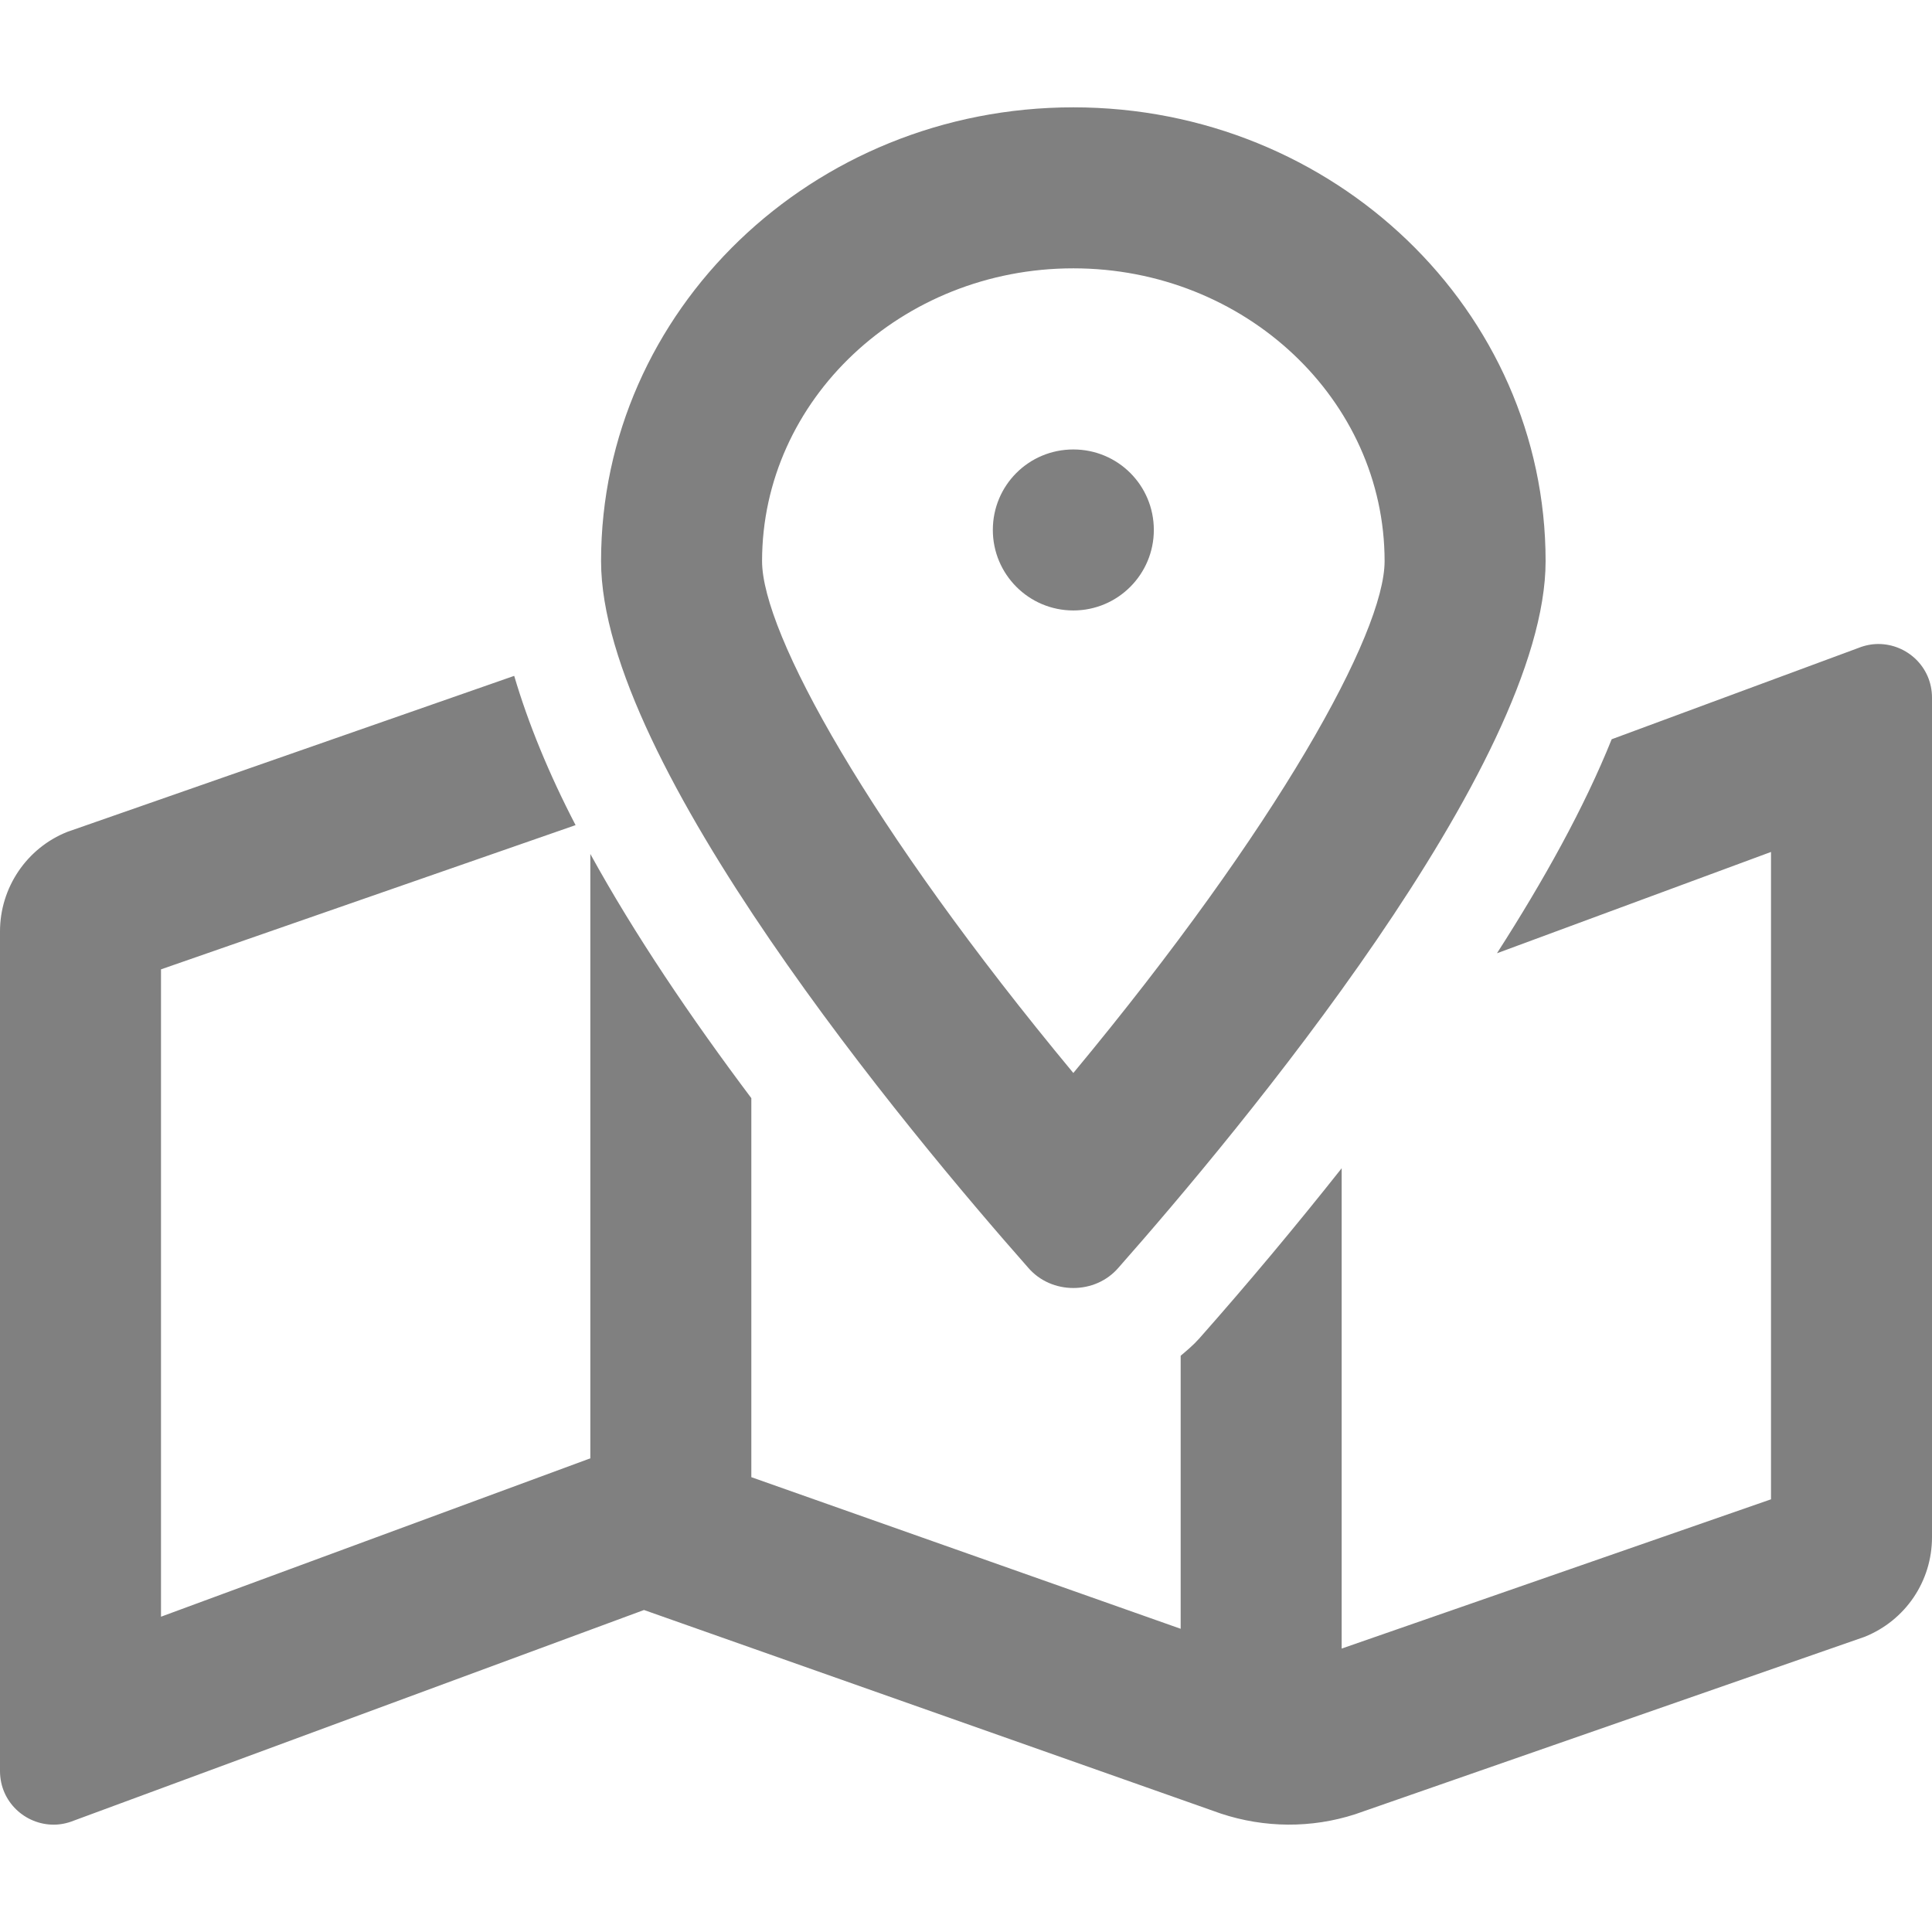
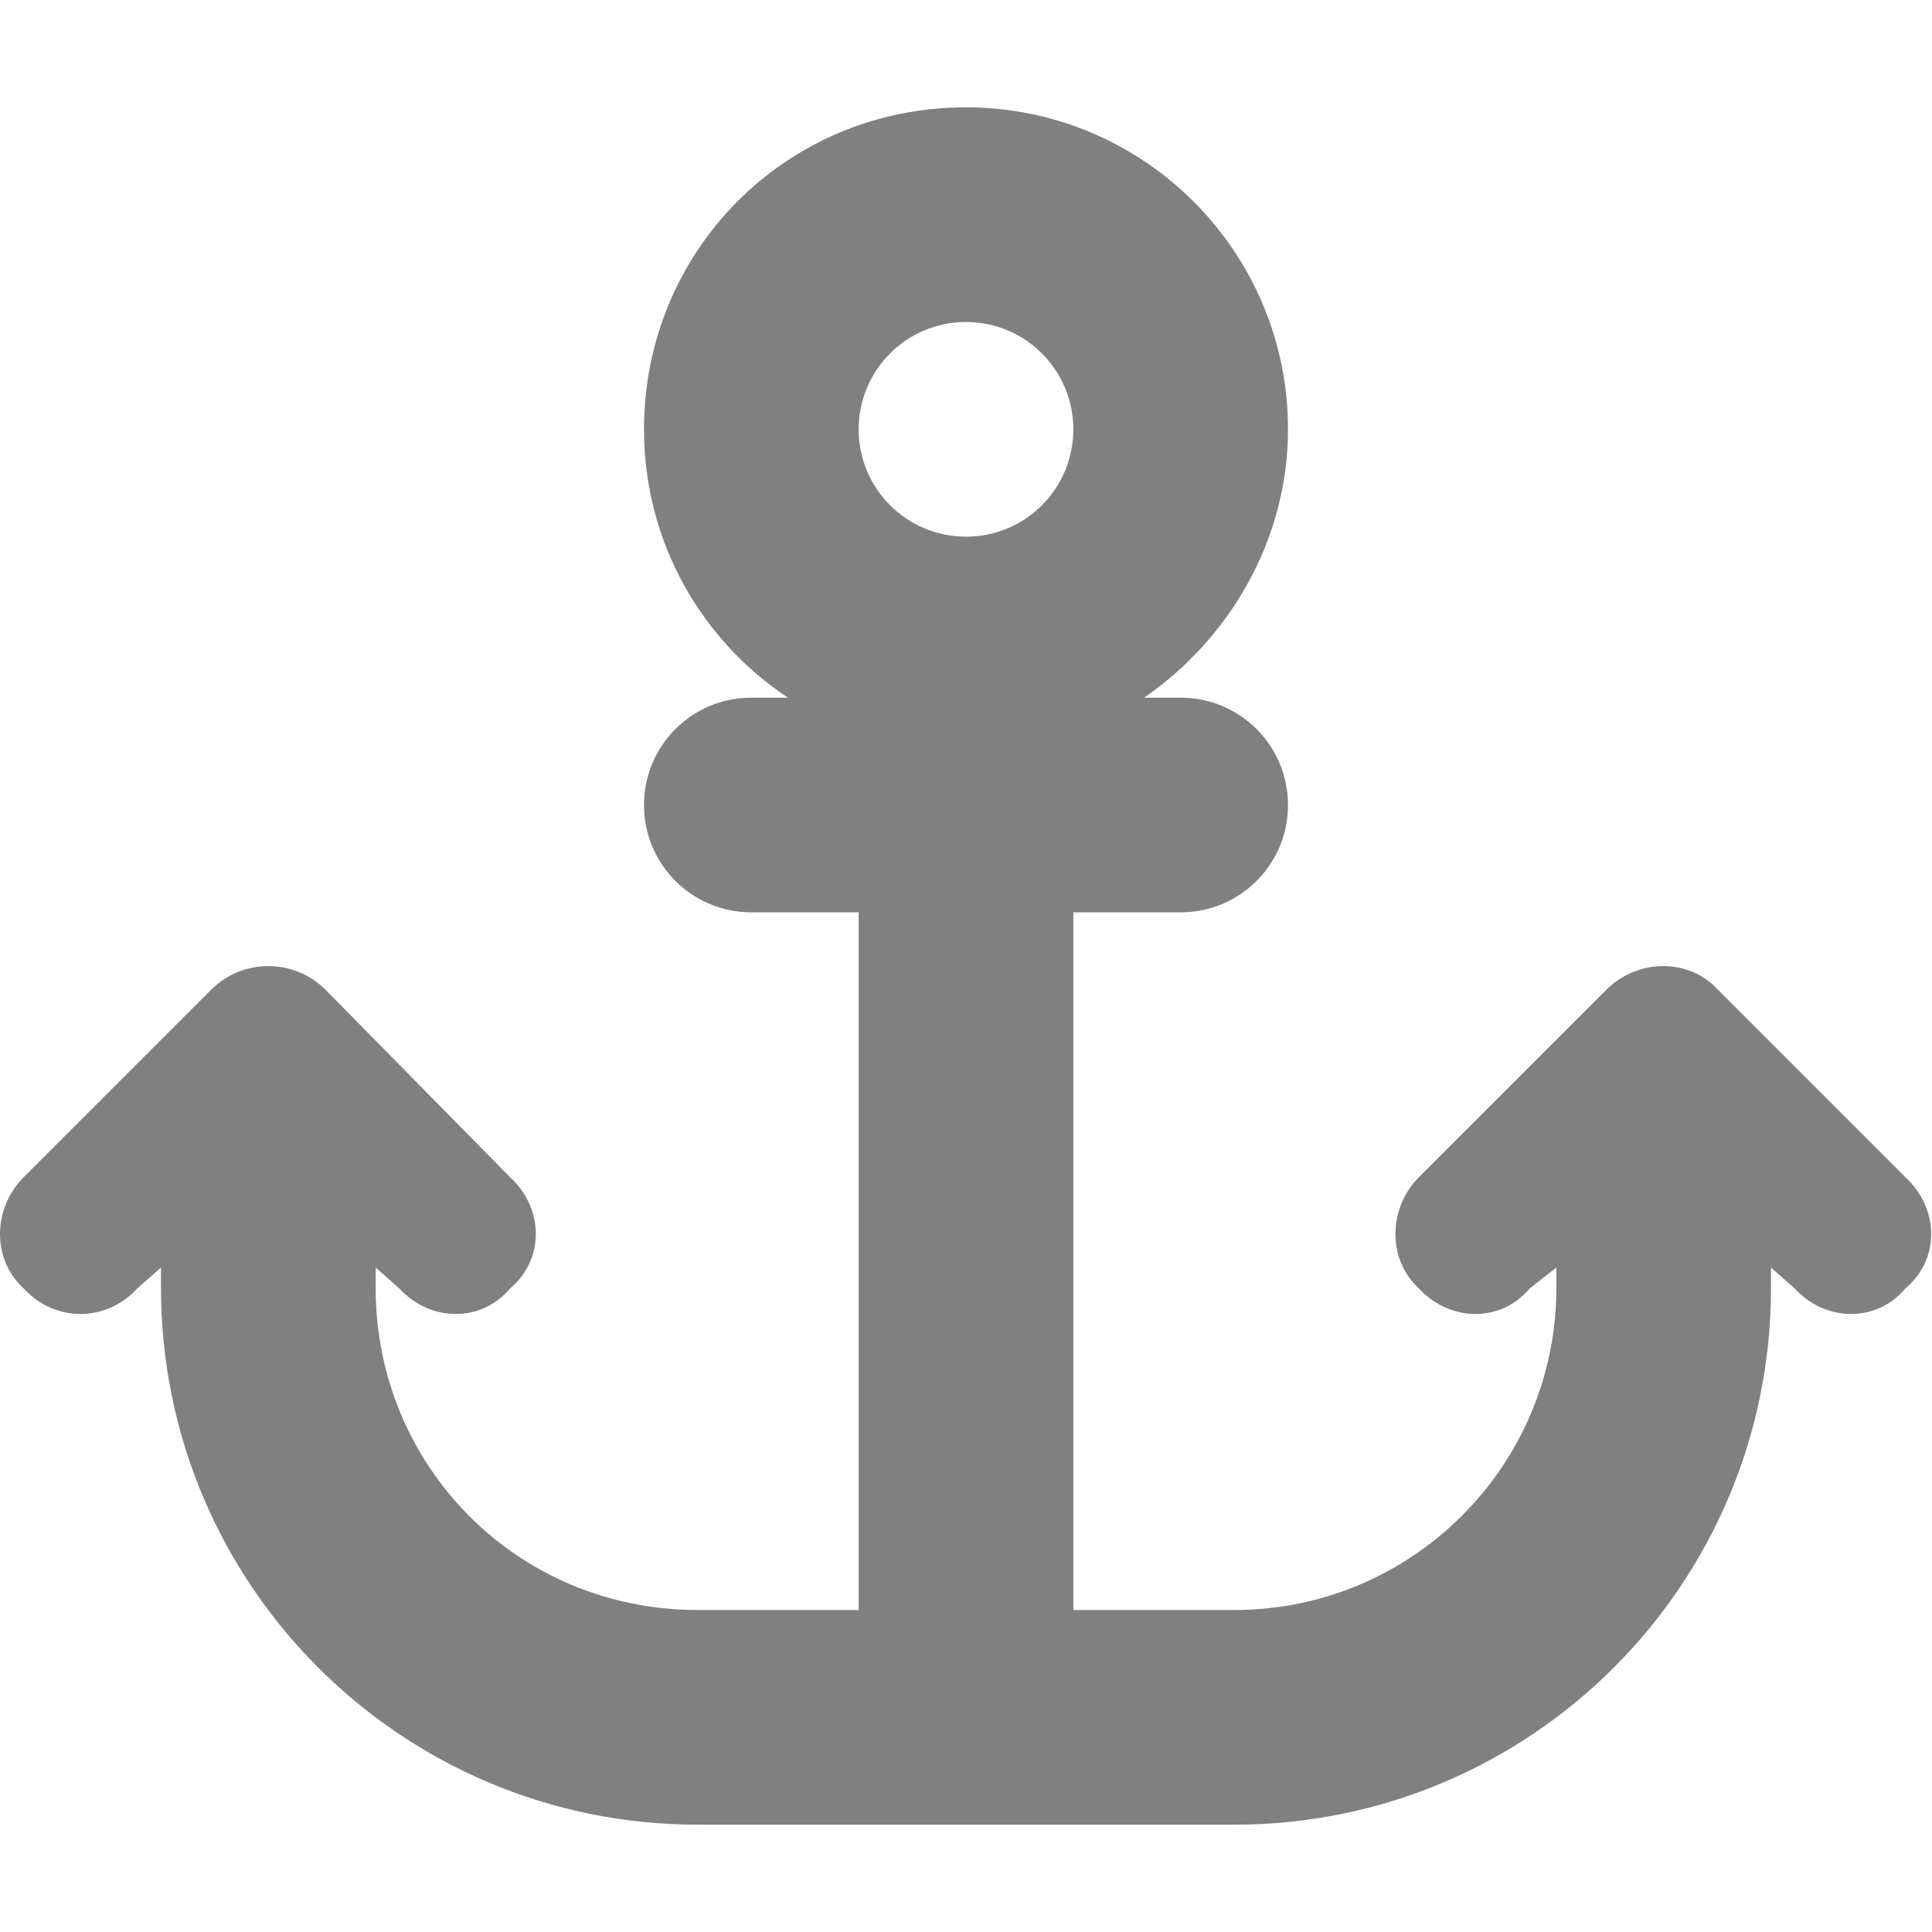
<svg xmlns="http://www.w3.org/2000/svg" width="32" height="32" viewBox="0 0 576 512">
-   <path fill="#808080" d="M344 126c0-13.3-10.7-24-24-24s-24 10.7-24 24c0 13.2 10.7 24 24 24s24-10.8 24-24zm-24 226c5 0 10-2 13.5-6.1 35.3-40 127.3-150.1 127.3-210.6C460.8 60.6 397.8 0 320 0S179.2 60.6 179.2 135.3c0 60.4 92 170.6 127.3 210.6C310 350 315 352 320 352zm0-304c51.2 0 92.8 39.2 92.8 87.3 0 21.4-31.8 79.1-92.8 152.6-61-73.5-92.8-131.2-92.8-152.6 0-48.1 41.6-87.3 92.8-87.3zm240 112c-2 0-4 .4-6 1.2l-73.5 27.2c-8.2 20.4-20.2 42-34.2 63.8L528 222v193l-128 44.5V316.3c-13.7 17.3-27.9 34.3-42.5 50.8-1.7 1.9-3.6 3.5-5.5 5.1v81.4l-128-45.2v-113c-18.1-24.1-34.8-48.8-48-72.8v180.2l-.6.2L48 450V257l123.6-43c-8-15.4-14.1-30.3-18.3-44.5L20.1 216C8 220.8 0 232.6 0 245.7V496c0 9.2 7.5 16 16 16 2 0 4-.4 6-1.2L192 448l172 60.7c13 4.3 27 4.4 40 .2L555.9 456c12.2-4.9 20.1-16.6 20.1-29.7V176c0-9.2-7.5-16-16-16z" />
+   <path fill="#808080" d="M352 176C369.7 176 384 190.3 384 208C384 225.7 369.7 240 352 240H320V448H368C421 448 464 405 464 352V345.9L456.1 352.1C447.6 362.3 432.4 362.3 423 352.1C413.7 343.6 413.7 328.4 423 319L479 263C488.4 253.7 503.6 253.7 512.1 263L568.1 319C578.3 328.4 578.3 343.6 568.1 352.1C559.6 362.3 544.4 362.3 535 352.1L528 345.9V352C528 440.4 456.4 512 368 512H208C119.6 512 48 440.4 48 352V345.9L40.97 352.1C31.6 362.3 16.4 362.3 7.029 352.1C-2.343 343.6-2.343 328.4 7.029 319L63.03 263C72.4 253.7 87.6 253.7 96.97 263L152.1 319C162.3 328.4 162.3 343.6 152.1 352.1C143.6 362.3 128.4 362.3 119 352.1L112 345.9V352C112 405 154.1 448 208 448H256V240H224C206.3 240 192 225.7 192 208C192 190.3 206.3 176 224 176H234.9C209 158.8 192 129.4 192 96C192 42.98 234.1 0 288 0C341 0 384 42.98 384 96C384 129.4 366.1 158.8 341.1 176H352zM288 128C305.7 128 320 113.7 320 96C320 78.33 305.7 64 288 64C270.3 64 256 78.33 256 96C256 113.7 270.3 128 288 128z" />
</svg>
